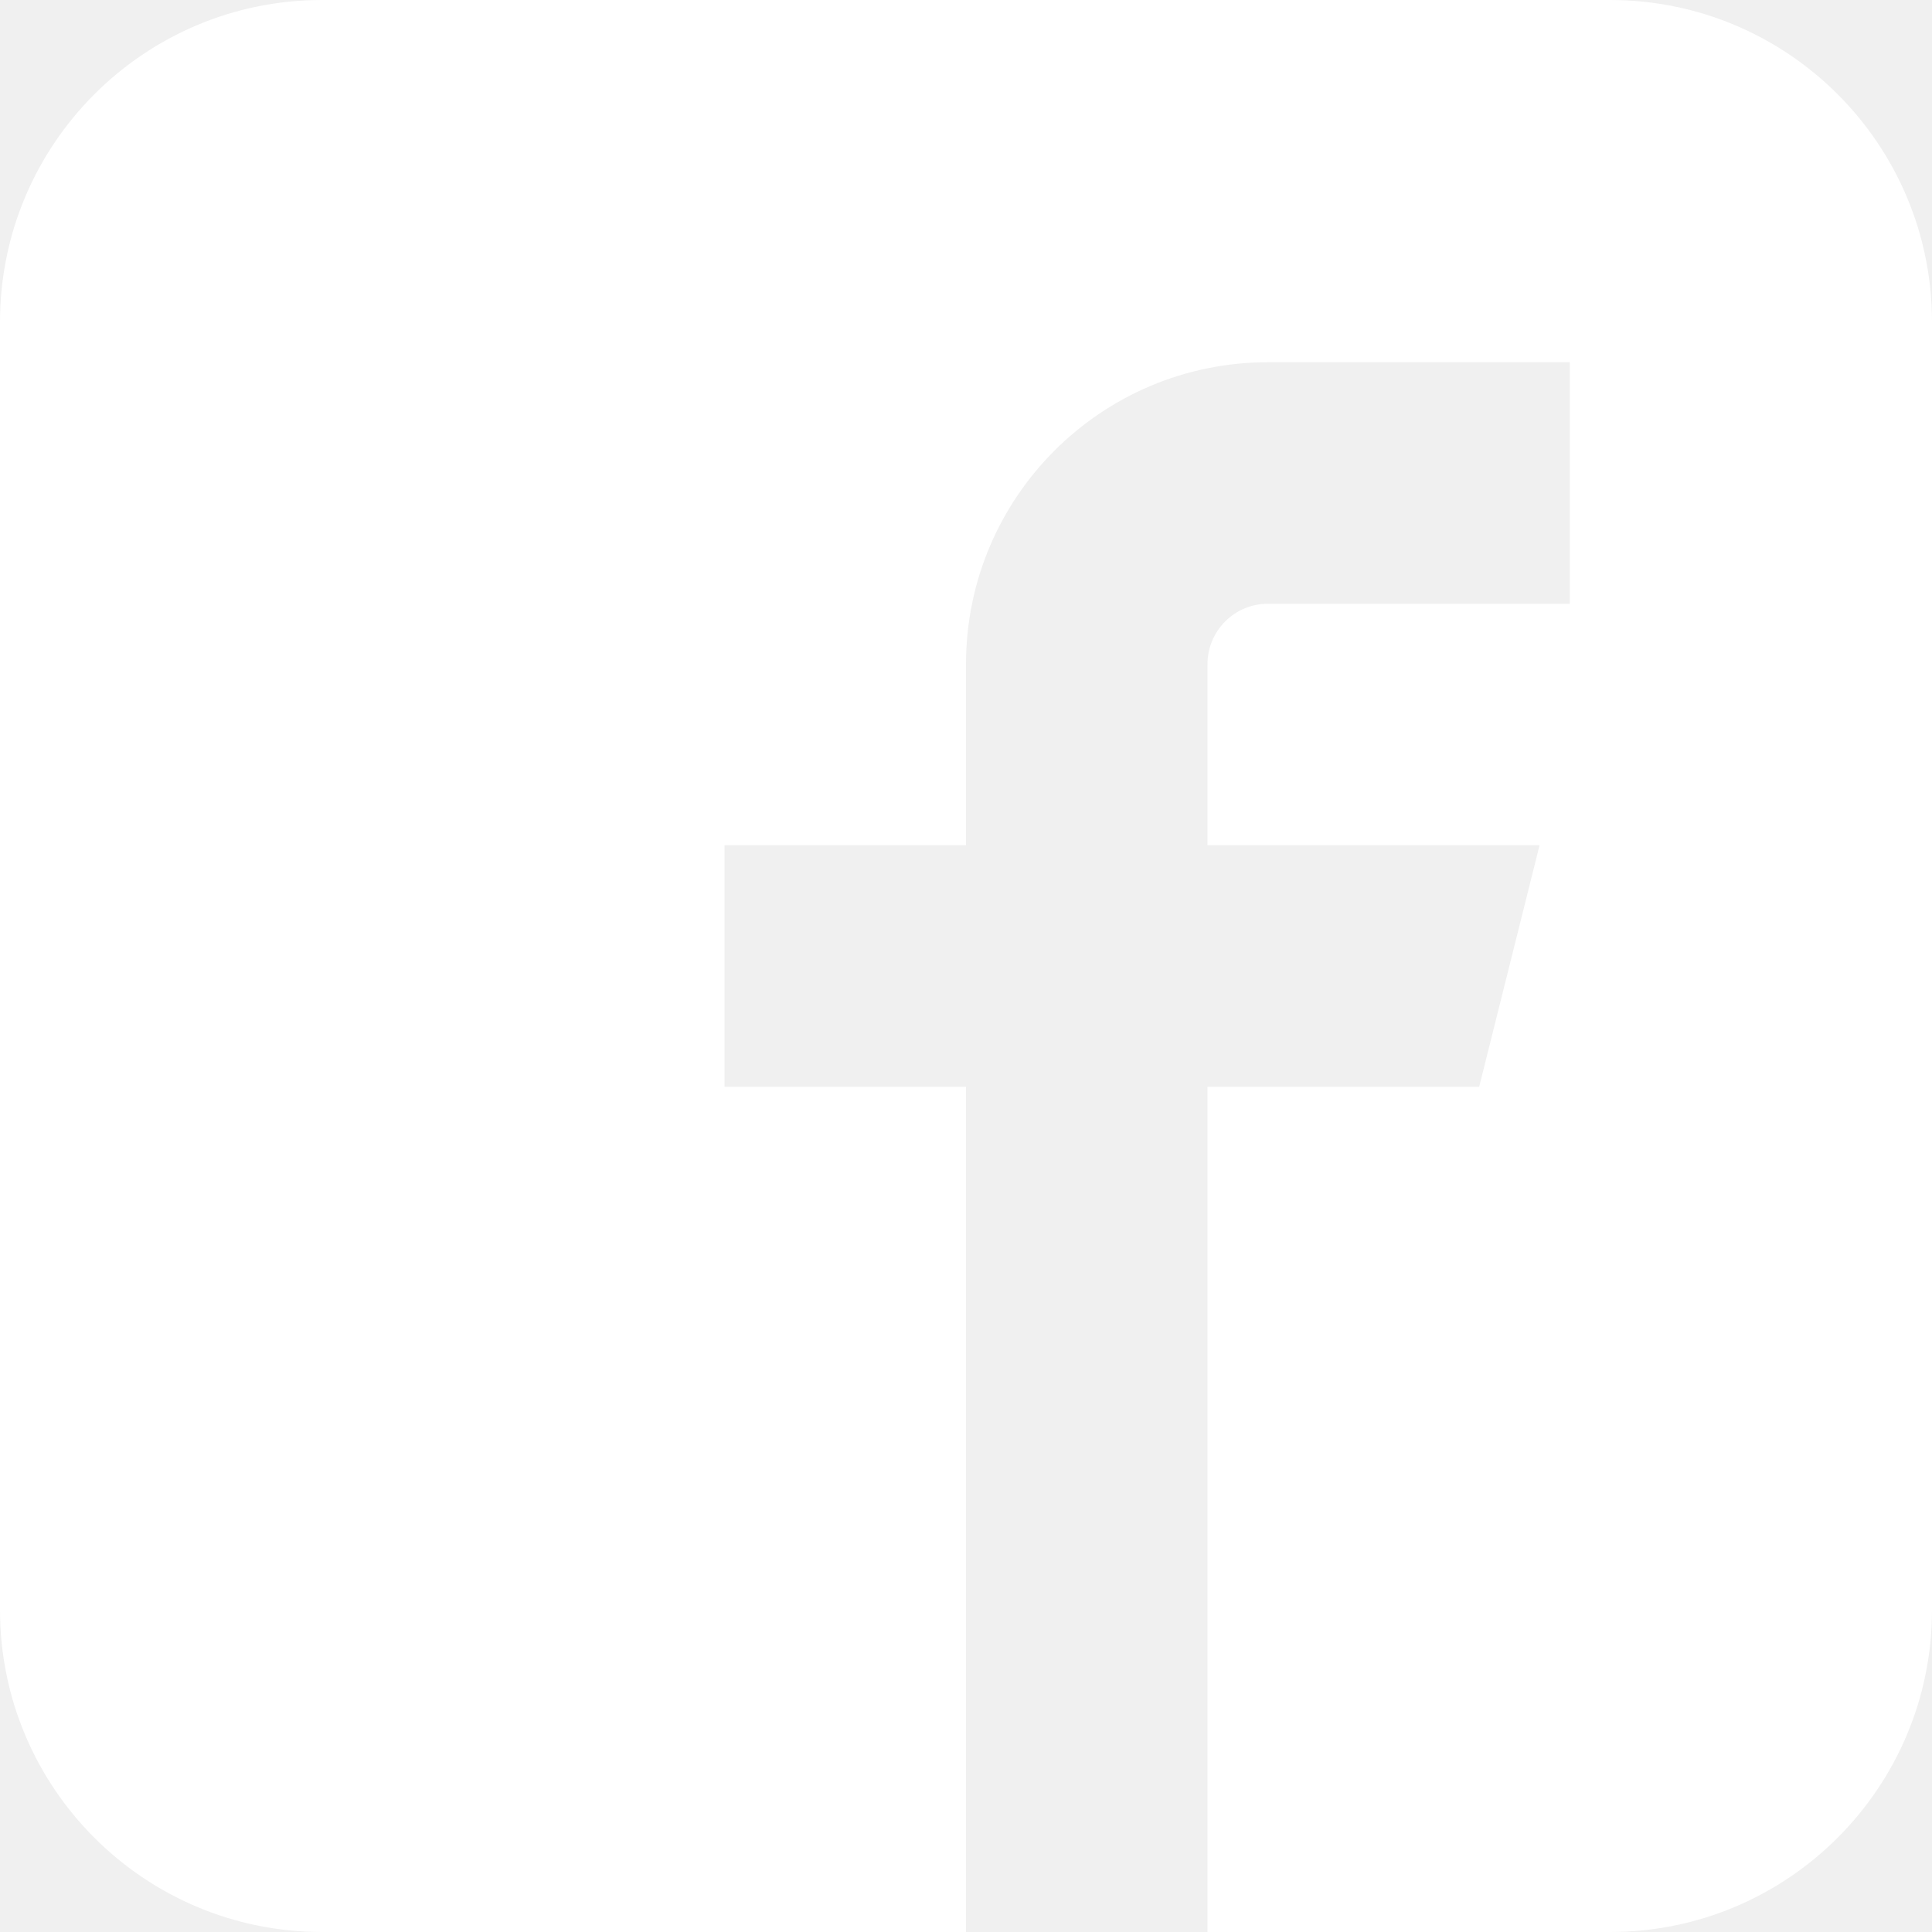
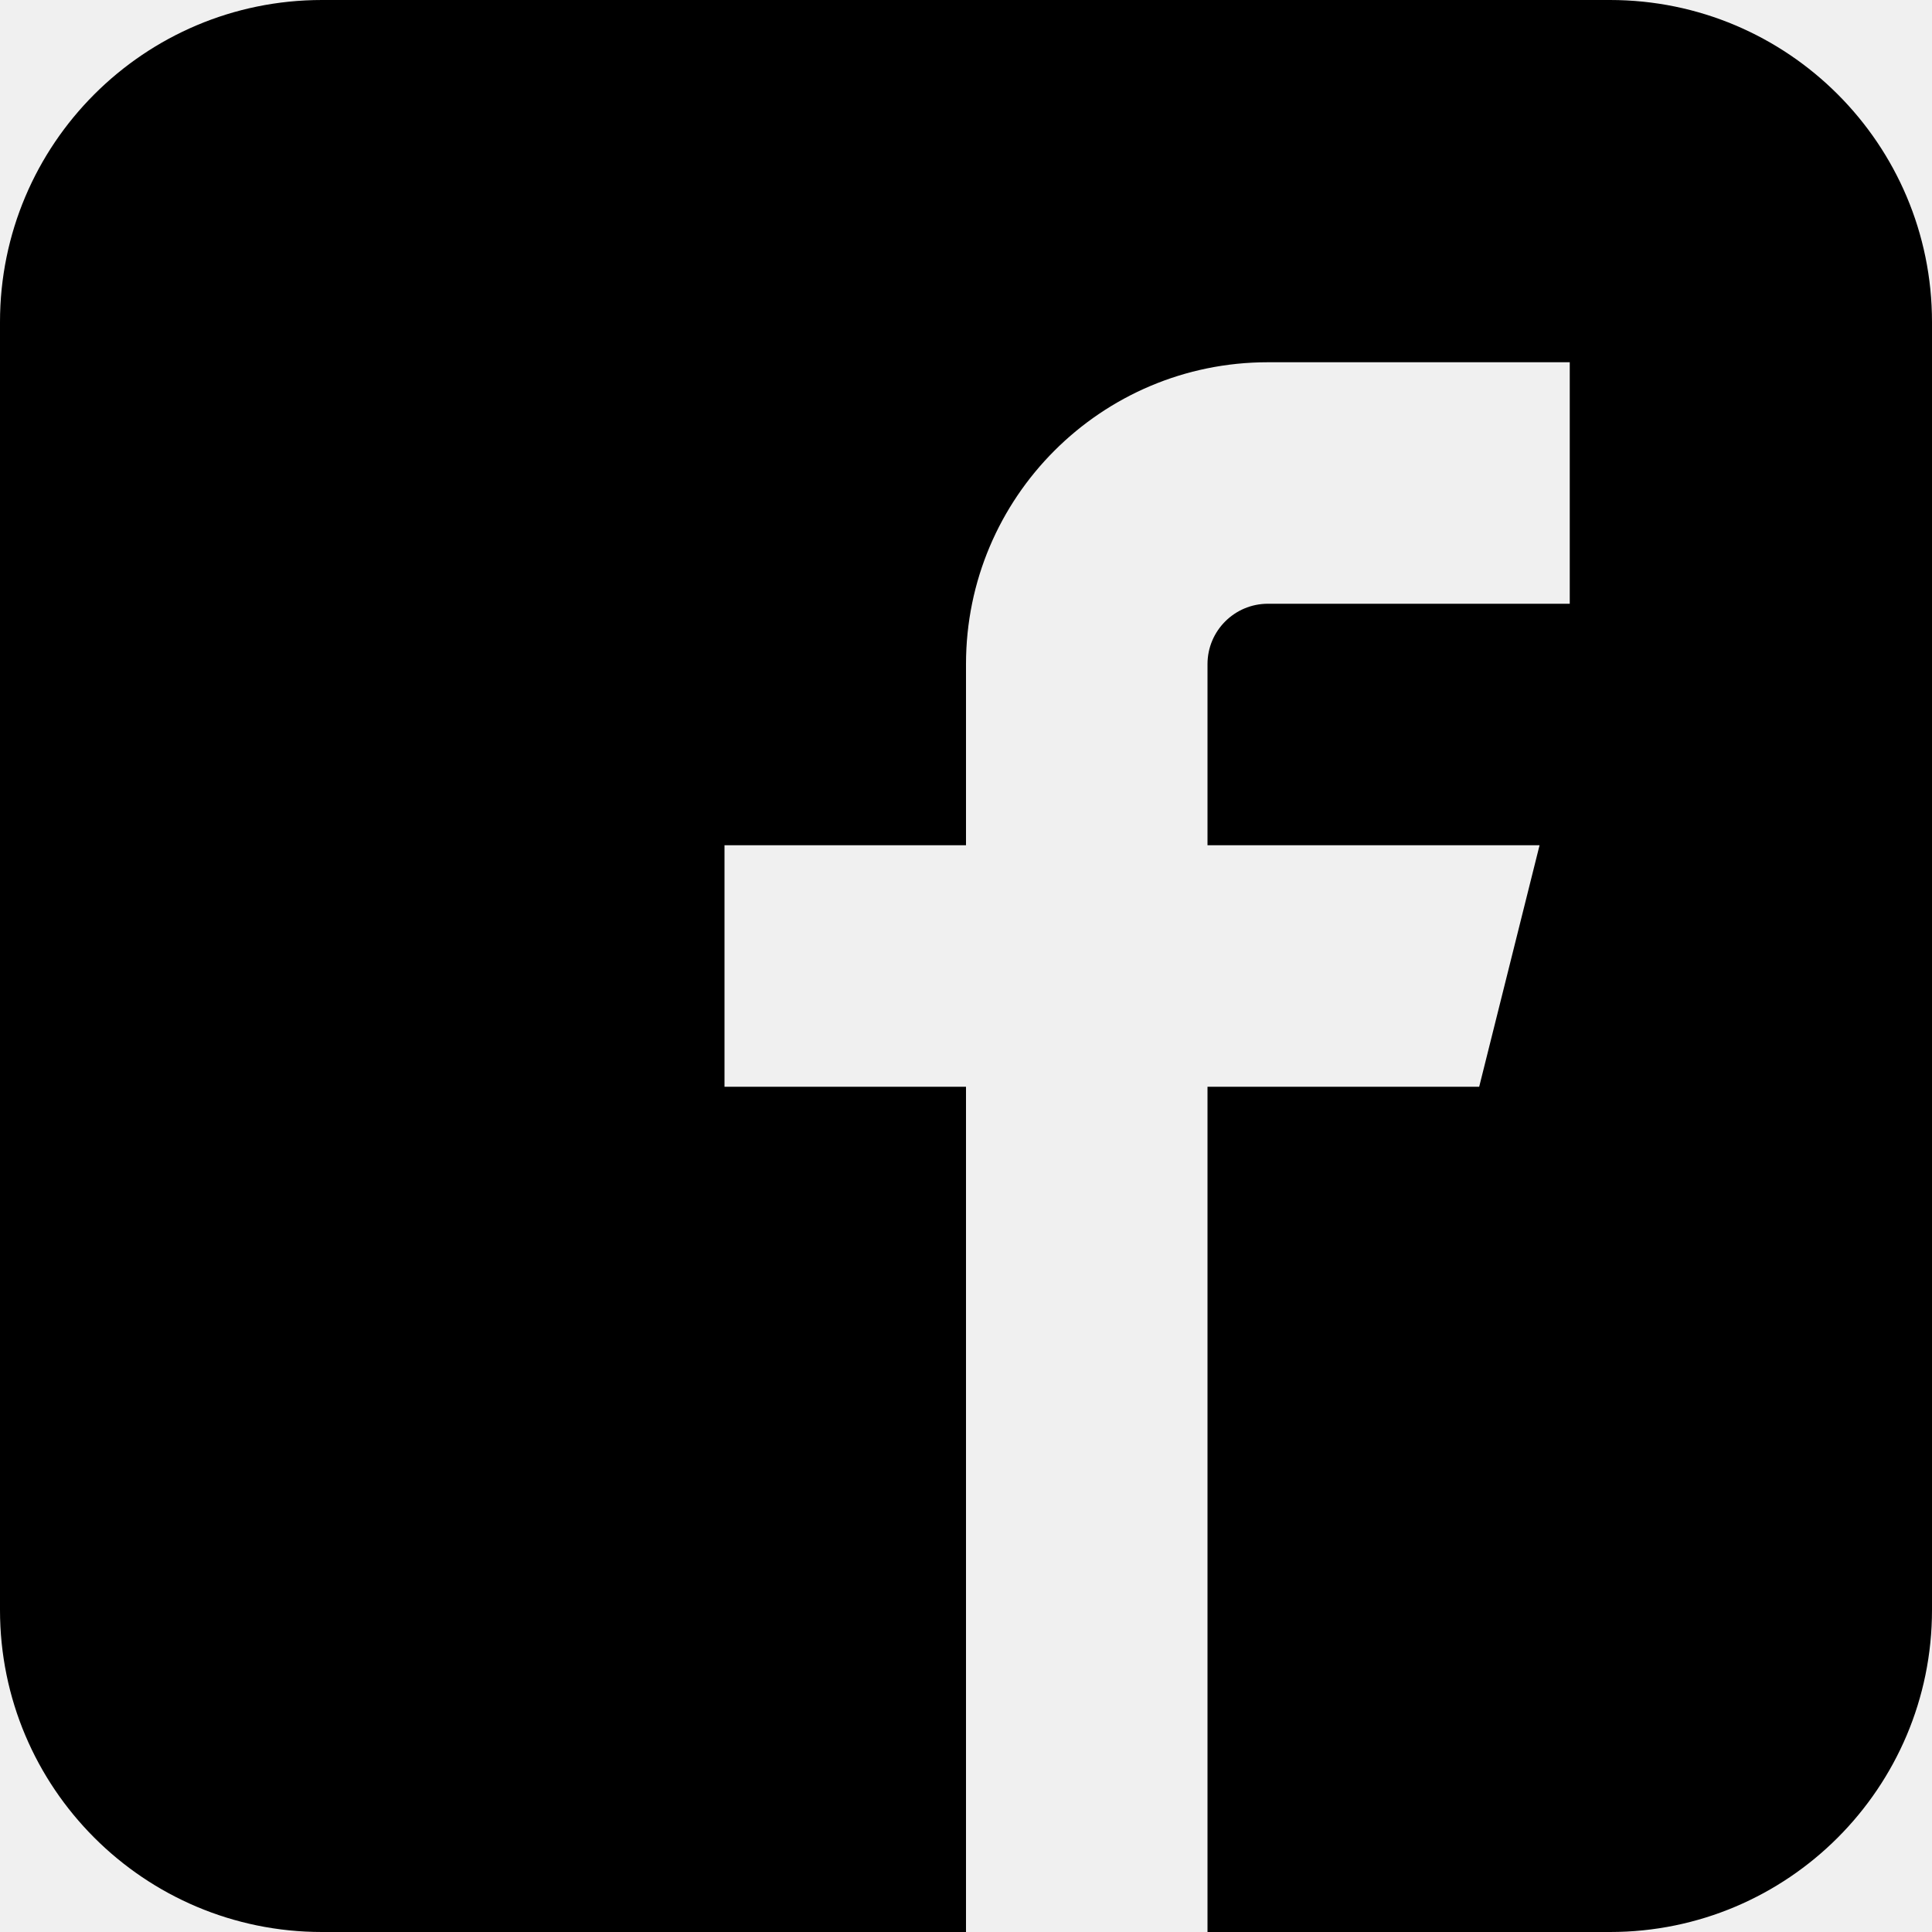
<svg xmlns="http://www.w3.org/2000/svg" version="1.1" width="1em" height="1em" viewBox="0 0 32 32">
-   <path fill="#FFF" d="M26.667 0h-21.334c-2.945 0-5.333 2.388-5.333 5.334v21.332c0 2.946 2.387 5.334 5.333 5.334h10.667v-14h-4v-4h4v-3c0-2.761 2.239-5 5-5h5v4h-5c-0.552 0-1 0.448-1 1v3h5.5l-1 4h-4.5v14h6.667c2.945 0 5.333-2.388 5.333-5.334v-21.332c0-2.946-2.387-5.334-5.333-5.334z" />
+   <path d="M26.667 0h-21.334c-2.945 0-5.333 2.388-5.333 5.334v21.332c0 2.946 2.387 5.334 5.333 5.334h10.667v-14h-4v-4h4v-3c0-2.761 2.239-5 5-5h5v4h-5c-0.552 0-1 0.448-1 1v3h5.5l-1 4h-4.5v14h6.667c2.945 0 5.333-2.388 5.333-5.334v-21.332c0-2.946-2.387-5.334-5.333-5.334z" />
</svg>
